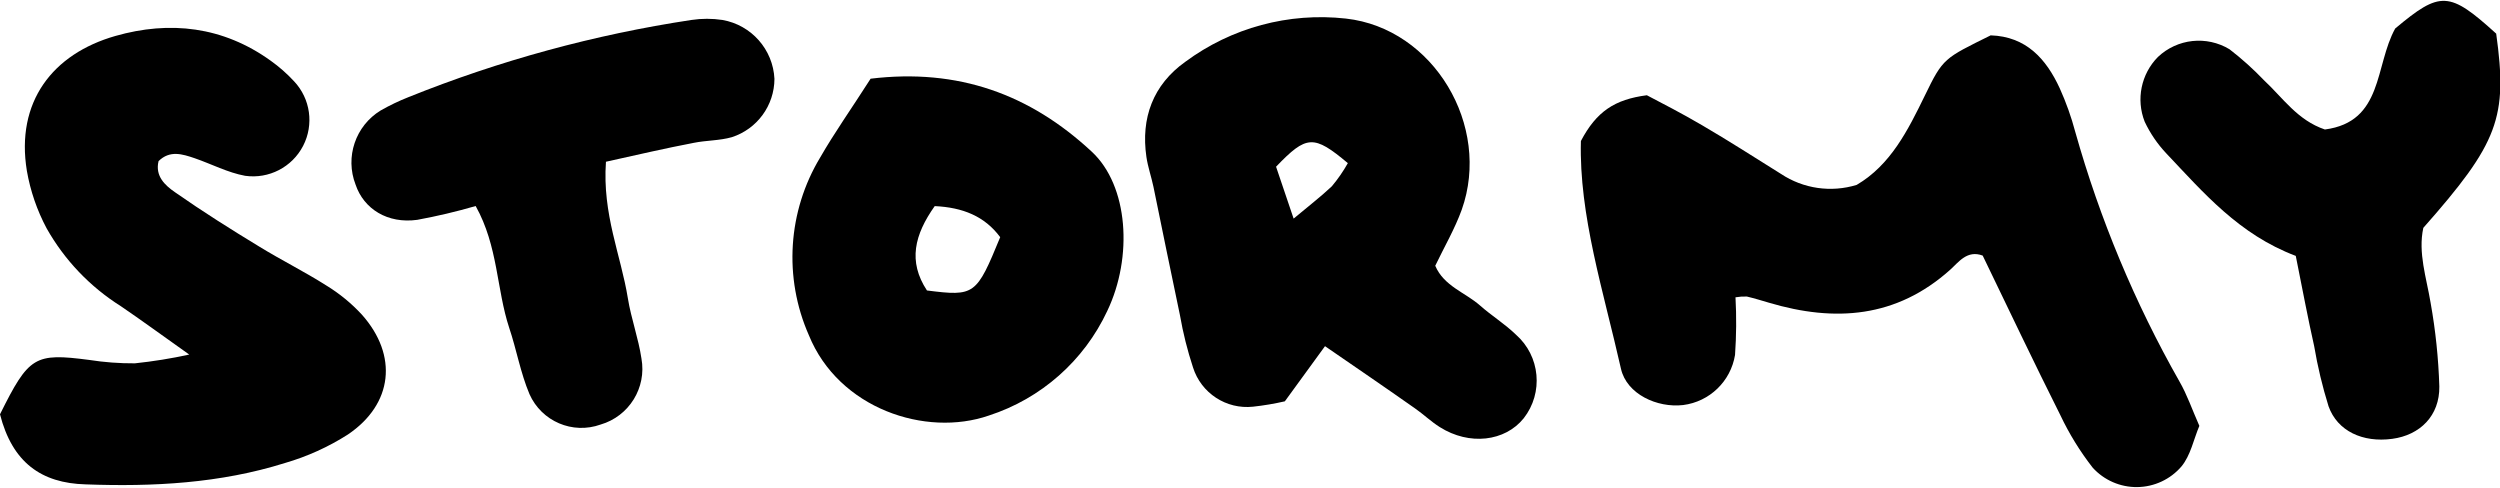
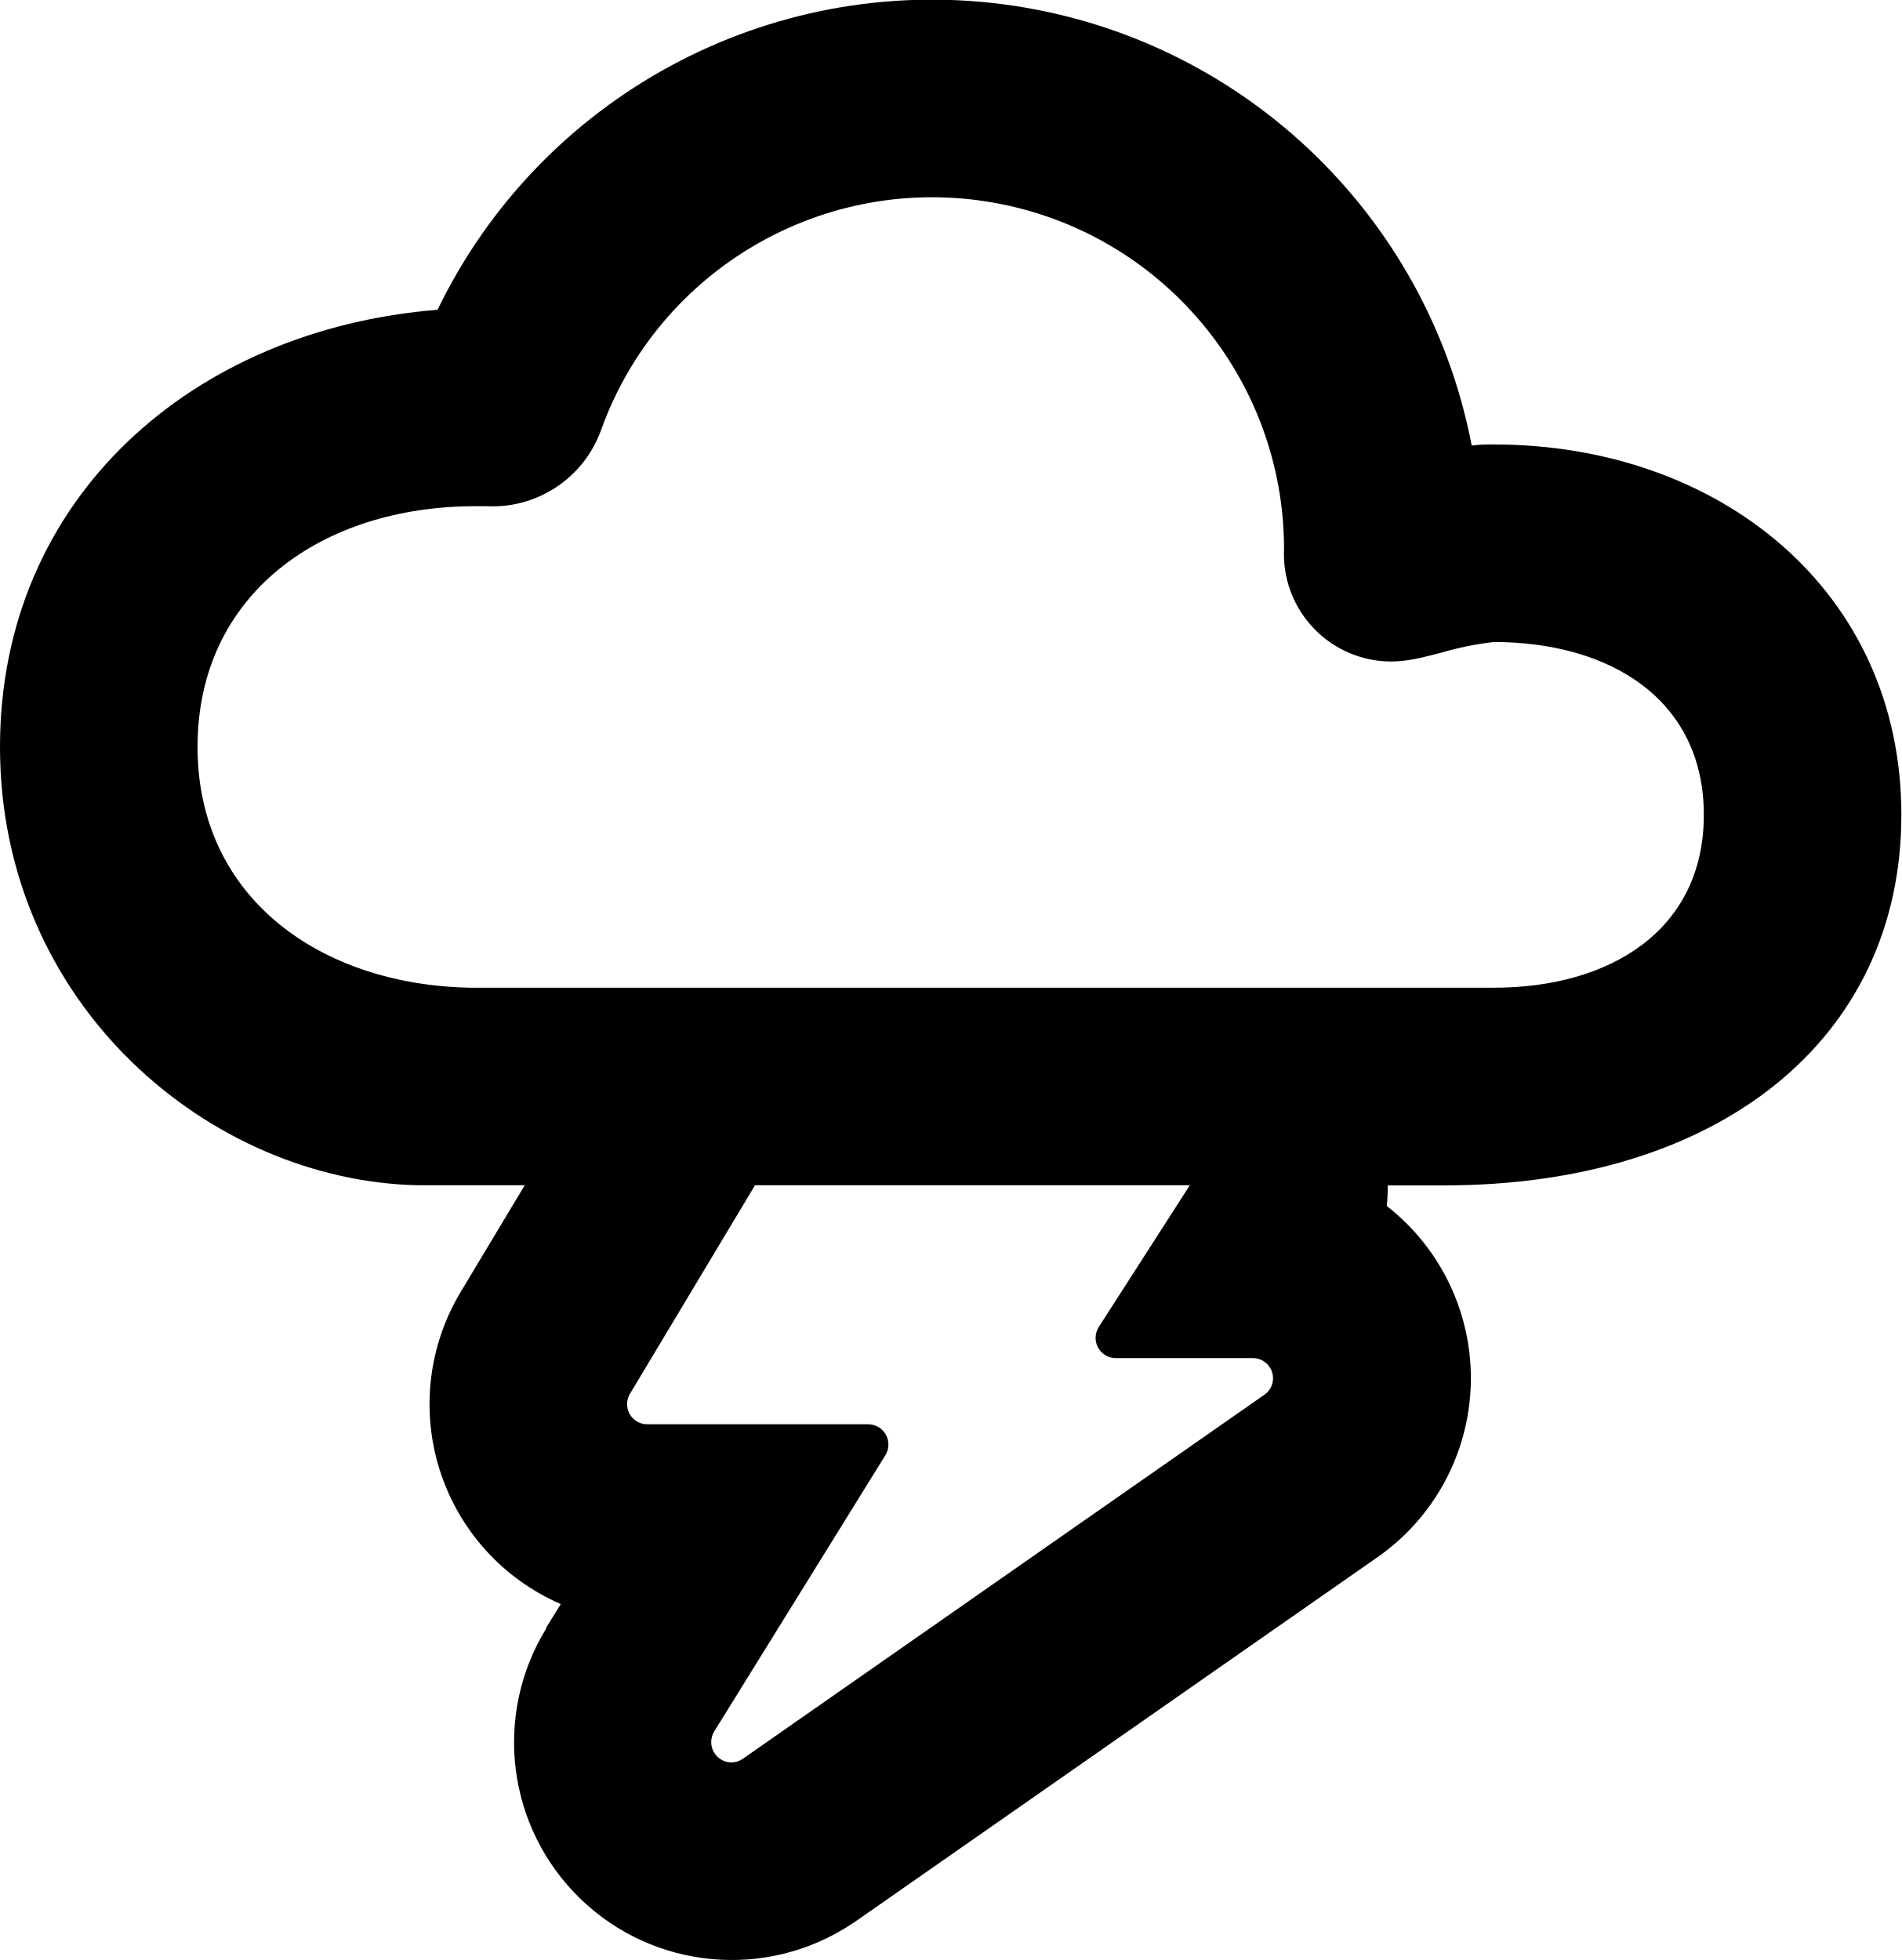
- <svg xmlns="http://www.w3.org/2000/svg" viewBox="0 0 321.81 62.7">
+ <svg xmlns="http://www.w3.org/2000/svg" viewBox="0 0 154 158.75">
  <g id="Layer_2" data-name="Layer 2">
    <g id="Layer_1-2" data-name="Layer 1">
-       <path d="M223.4,38.27a59.85,59.85,0,0,1-.06,7.42,7.76,7.76,0,0,1-6.68,6.45c-3.34.39-7.26-1.41-8-4.66-2.24-9.95-5.42-19.8-5.16-29.33,2-3.8,4.35-5.35,8.49-5.89,1.91,1,4.55,2.36,7.09,3.85,3.43,2,6.8,4.17,10.18,6.28A11.5,11.5,0,0,0,239,23.8c4.37-2.57,6.58-7,8.78-11.51,2.34-4.83,2.48-4.77,8.47-7.74,4.55.15,7.13,3,8.89,6.82a36.24,36.24,0,0,1,2,5.62,144.25,144.25,0,0,0,13.4,32.1c1,1.73,1.63,3.61,2.57,5.73-.73,1.71-1.12,3.8-2.31,5.23a7.62,7.62,0,0,1-11.42.15,36.13,36.13,0,0,1-4.16-6.75c-3.42-6.82-6.69-13.7-10-20.55-2-.75-3.09.84-4.18,1.82-6.93,6.21-14.83,6.77-23.32,4.25-.95-.28-1.89-.57-2.86-.8A7.34,7.34,0,0,0,223.4,38.27Z" />
-       <path d="M0,53.33c3.72-7.49,4.47-7.91,11.47-7a36.58,36.58,0,0,0,5.89.44,64.22,64.22,0,0,0,7-1.13c-3.56-2.52-6.15-4.42-8.81-6.23A28.22,28.22,0,0,1,6,29.39,24.75,24.75,0,0,1,3.46,22C2,13.12,6.77,6.94,14.85,4.63c7-2,13.86-1.23,20,3.19a19.54,19.54,0,0,1,3,2.64,7.26,7.26,0,0,1-6.3,12.17c-2.23-.41-4.33-1.52-6.51-2.27-1.57-.53-3.18-1.05-4.63.38-.47,1.94.85,3.13,2.11,4,3.53,2.47,7.18,4.77,10.85,7,2.83,1.74,5.82,3.22,8.62,5a21.48,21.48,0,0,1,4.6,3.77c4.66,5.24,4,11.49-1.79,15.41a31.21,31.21,0,0,1-8.12,3.68c-8.34,2.62-17,3.07-25.65,2.75C5.31,62.2,1.58,59.52,0,53.33Z" />
-       <path d="M170.56,44.56l-5.17,7.1a35.66,35.66,0,0,1-4.09.69,7.29,7.29,0,0,1-7.73-5.05,47.5,47.5,0,0,1-1.68-6.72c-1.17-5.5-2.27-11-3.41-16.52-.27-1.29-.72-2.56-.91-3.86-.73-5,.85-9.28,5-12.24a29.31,29.31,0,0,1,20.68-5.57C184.55,3.65,192,16.21,188.16,27c-.89,2.46-2.24,4.77-3.41,7.21,1.12,2.63,3.85,3.43,5.76,5.11,1.49,1.32,3.21,2.38,4.63,3.76a7.88,7.88,0,0,1,1,10.76c-2.41,3-7,3.54-10.8,1.14-1.12-.7-2.09-1.64-3.18-2.4C178.38,49.92,174.56,47.31,170.56,44.56ZM173.5,21c-4.4-3.69-5.32-3.62-9.24.46.67,2,1.39,4.12,2.26,6.68,1.92-1.61,3.49-2.81,4.92-4.16A19.36,19.36,0,0,0,173.5,21Z" />
-       <path d="M112.07,10.13c11.27-1.36,20.51,2,28.46,9.39,4.73,4.38,5.32,13.57,2,20.51a25.51,25.51,0,0,1-15.24,13.46c-8.14,2.82-19.33-.9-23.17-10.34a24.88,24.88,0,0,1,1.47-22.9C107.4,17.1,109.51,14.13,112.07,10.13Zm16.68,20.4c-2-2.7-4.82-3.83-8.43-4-2.6,3.68-3.47,7.11-1,10.86C125.48,38.17,125.68,38,128.75,30.53Z" />
-       <path d="M78,20.82c-.48,6.77,1.92,12,2.82,17.57.42,2.61,1.36,5.14,1.75,7.76a7.47,7.47,0,0,1-5.26,8.5,7.31,7.31,0,0,1-9.15-3.91C67,48,66.49,45,65.55,42.21c-1.65-5-1.42-10.5-4.32-15.69A76.34,76.34,0,0,1,53.7,28.3c-3.8.52-6.87-1.39-7.93-4.54A7.85,7.85,0,0,1,49,14.22a28.15,28.15,0,0,1,3.59-1.72A162.79,162.79,0,0,1,89,2.57a13.41,13.41,0,0,1,4,0,8.1,8.1,0,0,1,6.69,7.58,7.92,7.92,0,0,1-5.49,7.51c-1.58.45-3.29.4-4.91.73C85.68,19.08,82.16,19.9,78,20.82Z" />
-       <path d="M295.52,32.94c-7.3-2.75-11.87-8.13-16.67-13.2a15.68,15.68,0,0,1-2.78-4.08,7.79,7.79,0,0,1,1.7-8.32,7.65,7.65,0,0,1,9.22-1,39.61,39.61,0,0,1,4.45,4c2.42,2.25,4.3,5.14,7.83,6.33,7.55-1,6.39-8.21,9.05-13,5.81-4.87,6.95-4.83,13,.66,1.5,10.79.29,14.06-9.38,25-.7,3.22.4,6.4.94,9.66A74,74,0,0,1,314,49.75c.05,3.76-2.48,6.26-6.07,6.74-3.79.51-7.05-1-8.19-4.19a59.32,59.32,0,0,1-1.85-7.74C297.09,41,296.41,37.39,295.52,32.94Z" />
+       <path d="M101.47,110H90.35A1.64,1.64,0,0,1,89,107.47L96.37,96H61.15L51,112.88a1.63,1.63,0,0,0,1.4,2.48H70.32a1.64,1.64,0,0,1,1.4,2.49l-13.88,22.4a1.65,1.65,0,0,0,1.4,2.5,1.69,1.69,0,0,0,.9-.28L102.36,113A1.63,1.63,0,0,0,101.47,110Z" style="fill:none" />
+       <path d="M138,66c0-9.37-7.63-14-17-14a25.14,25.14,0,0,0-4.26.86c-2.12.56-3.8,1-5.94.51a8.7,8.7,0,0,1-6.8-8.89,28.5,28.5,0,0,0-55.31-9.65A9.34,9.34,0,0,1,39.41,41l-.91,0C26.09,41,16,48.09,16,60.5,16,72.68,25.89,79.76,38.07,80H121C130.37,80,138,75.37,138,66Z" style="fill:none" />
+       <path d="M154,66c0-18.2-14.8-30-33-30-.59,0-1.2,0-1.8.09a44.5,44.5,0,0,0-83.76-11C15.64,26.68,0,40.3,0,60.5,0,81.38,17,95.65,33.87,96H42.5l-5.18,8.63a17.64,17.64,0,0,0,8.1,25.29l-1.18,1.91,0,.07a17.63,17.63,0,0,0,24.73,23.94l.36-.24,42.13-29.4a17.68,17.68,0,0,0,.86-28.52,15.44,15.44,0,0,0,.08-1.67H117C139.2,96,154,84.2,154,66Zm-51.64,47L60.14,142.47a1.69,1.69,0,0,1-.9.28,1.65,1.65,0,0,1-1.4-2.5l13.88-22.4a1.64,1.64,0,0,0-1.4-2.49H52.43a1.63,1.63,0,0,1-1.4-2.48L61.15,96H96.37L89,107.47A1.64,1.64,0,0,0,90.35,110h11.12A1.63,1.63,0,0,1,102.36,113ZM16,60.5C16,48.09,26.09,41,38.5,41l.91,0a9.34,9.34,0,0,0,9.28-6.19A28.5,28.5,0,0,1,104,44.48a8.7,8.7,0,0,0,6.8,8.89c2.14.48,3.82.05,5.94-.51A25.14,25.14,0,0,1,121,52c9.37,0,17,4.63,17,14s-7.63,14-17,14H38.07C25.89,79.76,16,72.68,16,60.5Z" />
    </g>
  </g>
</svg>
